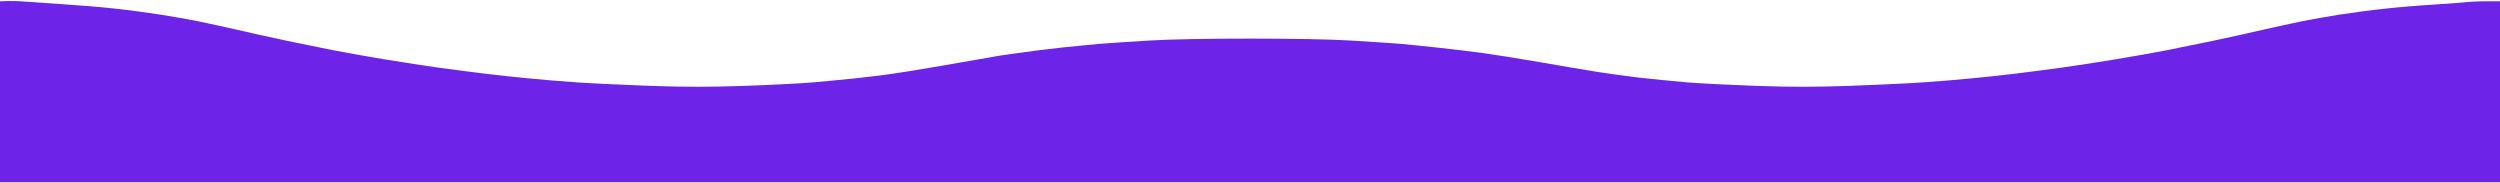
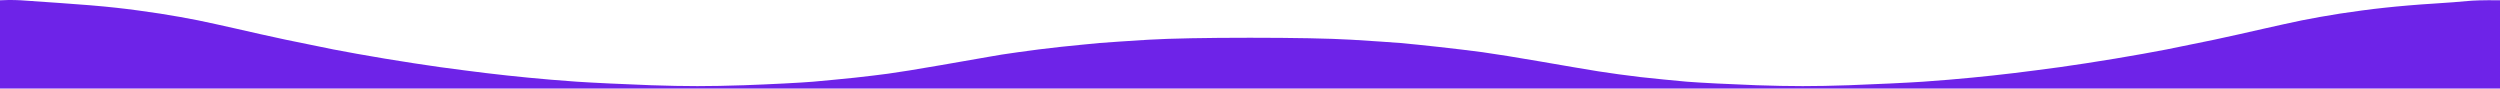
- <svg xmlns="http://www.w3.org/2000/svg" width="1920" height="140" viewBox="0 0 1920 140" fill="none">
-   <path d="M1868.5 3.572C1879 2.87 1890.9 2.067 1895 1.566C1899.1 1.164 1906.8 0.8 1920 1V140H0V1C9 0.5 16 1 16 1C16 1 32.001 2.168 46.001 3.07C60.001 3.973 79.4 5.578 89.001 6.682C98.6 7.685 113.9 9.791 123 11.196C132.1 12.6 145.101 14.908 152.001 16.312C158.901 17.716 172.201 20.625 181.501 22.732C190.801 24.939 207.901 28.651 219.501 31.159C231.101 33.566 247.501 36.877 256.001 38.582C264.501 40.287 282.301 43.397 295.501 45.604C308.701 47.811 327.801 50.72 338.001 52.124C348.201 53.529 363.901 55.535 373.001 56.639C382.101 57.742 396.701 59.347 405.501 60.15C414.301 61.052 431.201 62.457 443.001 63.259C454.801 64.062 480.501 65.266 500.001 65.968C527.501 66.871 543.601 66.871 571.501 65.968C591.301 65.266 615.101 64.062 624.501 63.259C633.901 62.457 648.001 61.052 656.001 60.25L657.751 60.052C665.629 59.164 676.146 57.979 682.001 57.14C688.301 56.338 706.501 53.428 722.501 50.62C738.501 47.911 755.101 45.002 759.501 44.2C763.901 43.297 774.001 41.792 782.001 40.688C790.001 39.485 804.801 37.679 815.001 36.575C825.201 35.572 838.501 34.168 844.501 33.666C850.501 33.165 867.401 32.061 882.001 31.159C899.301 30.155 926.301 29.654 960.001 29.654C993.701 29.654 1020.7 30.155 1038 31.159C1052.6 32.061 1069.5 33.165 1075.5 33.666C1081.5 34.168 1094.8 35.572 1105 36.676C1115.2 37.779 1130.2 39.585 1138.5 40.688C1146.7 41.792 1166.8 45.002 1183 47.811C1199.2 50.62 1219.2 54.03 1227.5 55.334C1235.7 56.639 1250.4 58.645 1260 59.748C1269.6 60.852 1285.6 62.356 1295.5 63.259C1305.4 64.062 1329.5 65.266 1349 65.968C1376.2 66.871 1392.8 66.871 1420 65.968C1439.5 65.266 1465.2 64.062 1477 63.259C1488.8 62.457 1505.7 61.052 1514.5 60.15C1523.3 59.347 1537.9 57.742 1547 56.639C1556.1 55.535 1571.8 53.529 1582 52.124C1592.2 50.72 1611.3 47.811 1624.5 45.604C1637.7 43.397 1655.5 40.287 1664 38.582C1672.5 36.877 1689 33.566 1700.5 31.159C1712 28.651 1729.2 24.939 1738.5 22.732C1747.8 20.625 1761.1 17.716 1768 16.312C1774.9 14.908 1787.9 12.6 1797 11.196C1806.1 9.791 1821.6 7.685 1831.5 6.682C1841.4 5.578 1858 4.174 1868.5 3.572Z" fill="#6E23E8" />
+ <svg xmlns="http://www.w3.org/2000/svg" width="1920" height="68" viewBox="0 0 1920 68" fill="none">
+   <path d="M1868.5 2.806C1879 2.1 1890.9 1.295 1895 0.791C1899.1 0.388 1906.8 0.022 1920 0.223V68H0V0.223C9 -0.279 15.999 0.223 15.999 0.223C15.999 0.223 32 1.395 46 2.302C60 3.208 79.4 4.82 89 5.928C98.6 6.935 113.9 9.051 123 10.461C132.1 11.871 145.1 14.188 152 15.598C158.9 17.008 172.2 19.929 181.5 22.044C190.8 24.26 207.9 27.987 219.5 30.505C231.1 32.923 247.5 36.247 256 37.959C264.5 39.671 282.3 42.794 295.5 45.01C308.7 47.226 327.8 50.147 338 51.557C348.2 52.967 363.9 54.982 373 56.09C382.1 57.198 396.7 58.809 405.5 59.615C414.3 60.522 431.2 61.932 443 62.738C454.8 63.544 480.5 64.752 500 65.457C527.5 66.364 543.6 66.364 571.5 65.457C591.3 64.752 615.1 63.544 624.5 62.738C633.9 61.932 648 60.522 656 59.716L657.75 59.518C665.628 58.626 676.146 57.436 682 56.593C688.3 55.788 706.5 52.867 722.5 50.046C738.5 47.327 755.1 44.406 759.5 43.6C763.9 42.693 774 41.182 782 40.074C790 38.866 804.8 37.053 815 35.945C825.2 34.937 838.5 33.527 844.5 33.023C850.5 32.52 867.4 31.412 882 30.505C899.3 29.498 926.3 28.994 960 28.994C993.7 28.994 1020.7 29.498 1038 30.505C1052.6 31.412 1069.5 32.52 1075.5 33.023C1081.5 33.527 1094.8 34.937 1105 36.045C1115.2 37.153 1130.2 38.966 1138.5 40.074C1146.7 41.182 1166.8 44.406 1183 47.226C1199.2 50.046 1219.2 53.471 1227.5 54.78C1235.7 56.09 1250.4 58.104 1260 59.212C1269.6 60.32 1285.6 61.831 1295.5 62.738C1305.4 63.544 1329.5 64.752 1349 65.457C1376.2 66.364 1392.8 66.364 1420 65.457C1439.5 64.752 1465.2 63.544 1477 62.738C1488.8 61.932 1505.7 60.522 1514.5 59.615C1523.3 58.809 1537.9 57.198 1547 56.09C1556.1 54.982 1571.8 52.967 1582 51.557C1592.2 50.147 1611.3 47.226 1624.5 45.01C1637.7 42.794 1655.5 39.671 1664 37.959C1672.5 36.247 1689 32.923 1700.5 30.505C1712 27.987 1729.2 24.26 1738.5 22.044C1747.8 19.929 1761.1 17.008 1768 15.598C1774.9 14.188 1787.9 11.871 1797 10.461C1806.1 9.051 1821.6 6.935 1831.5 5.928C1841.4 4.82 1858 3.41 1868.5 2.806Z" fill="#6E23E8" />
</svg>
